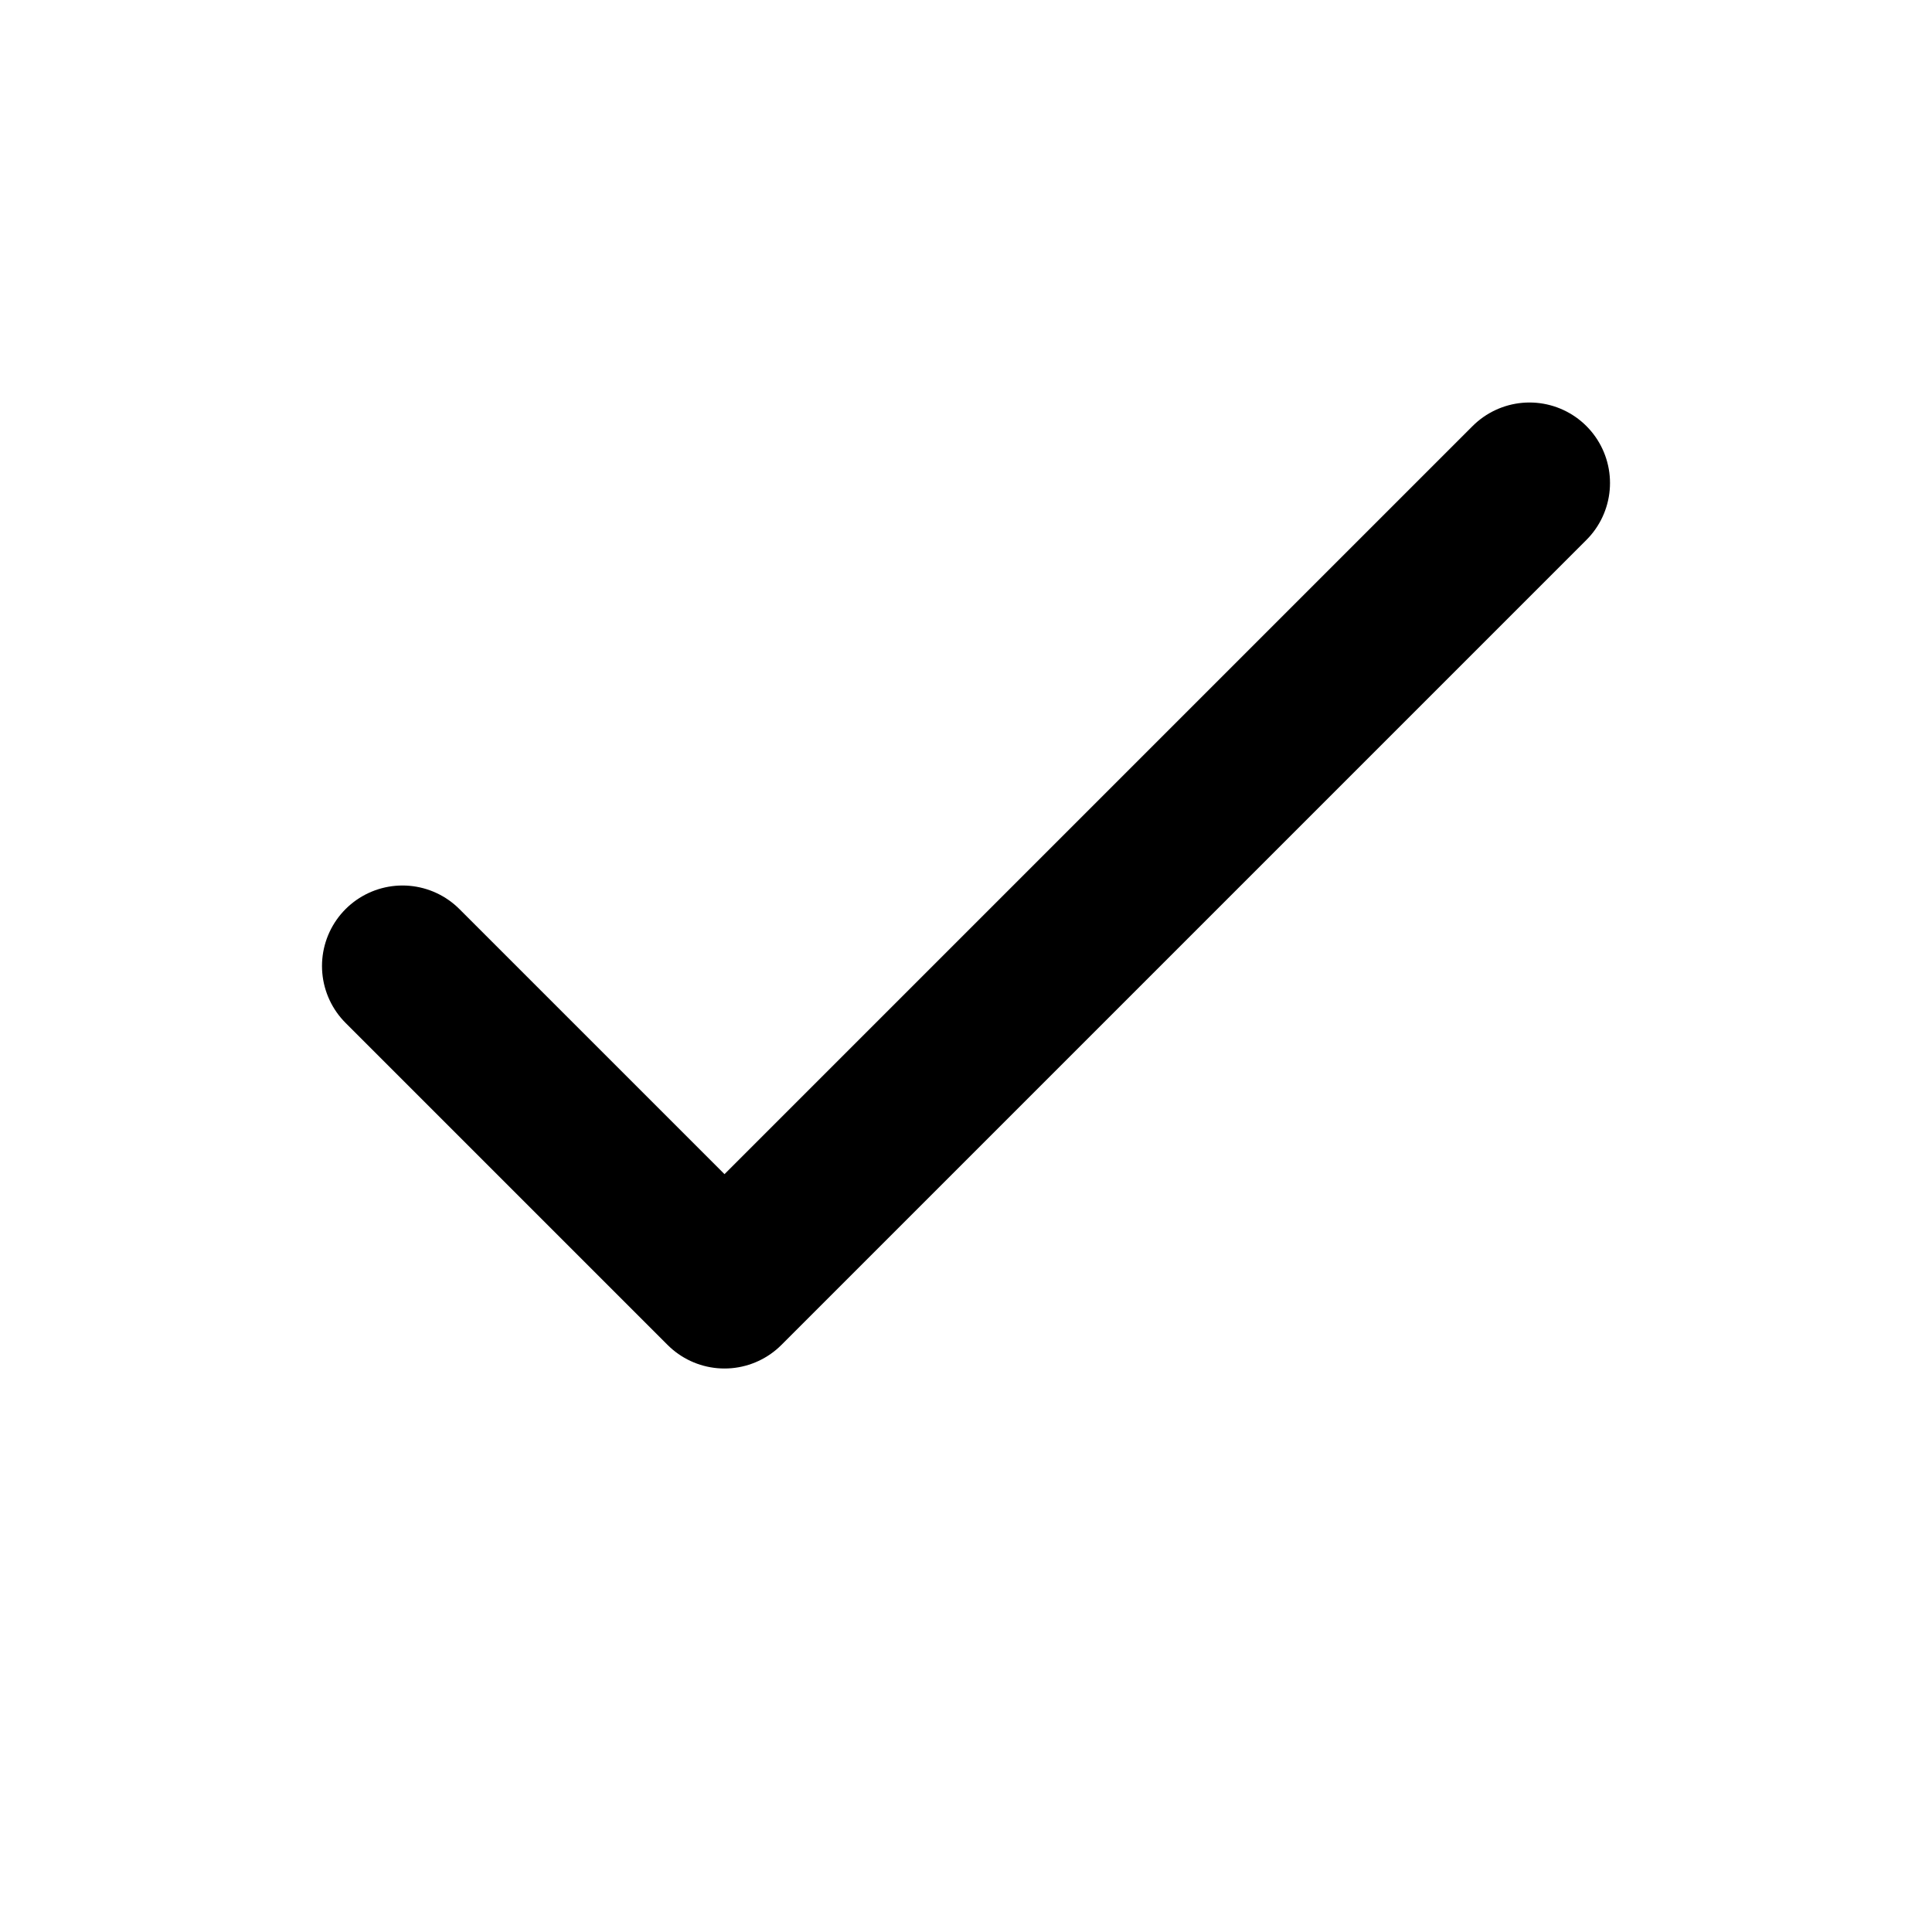
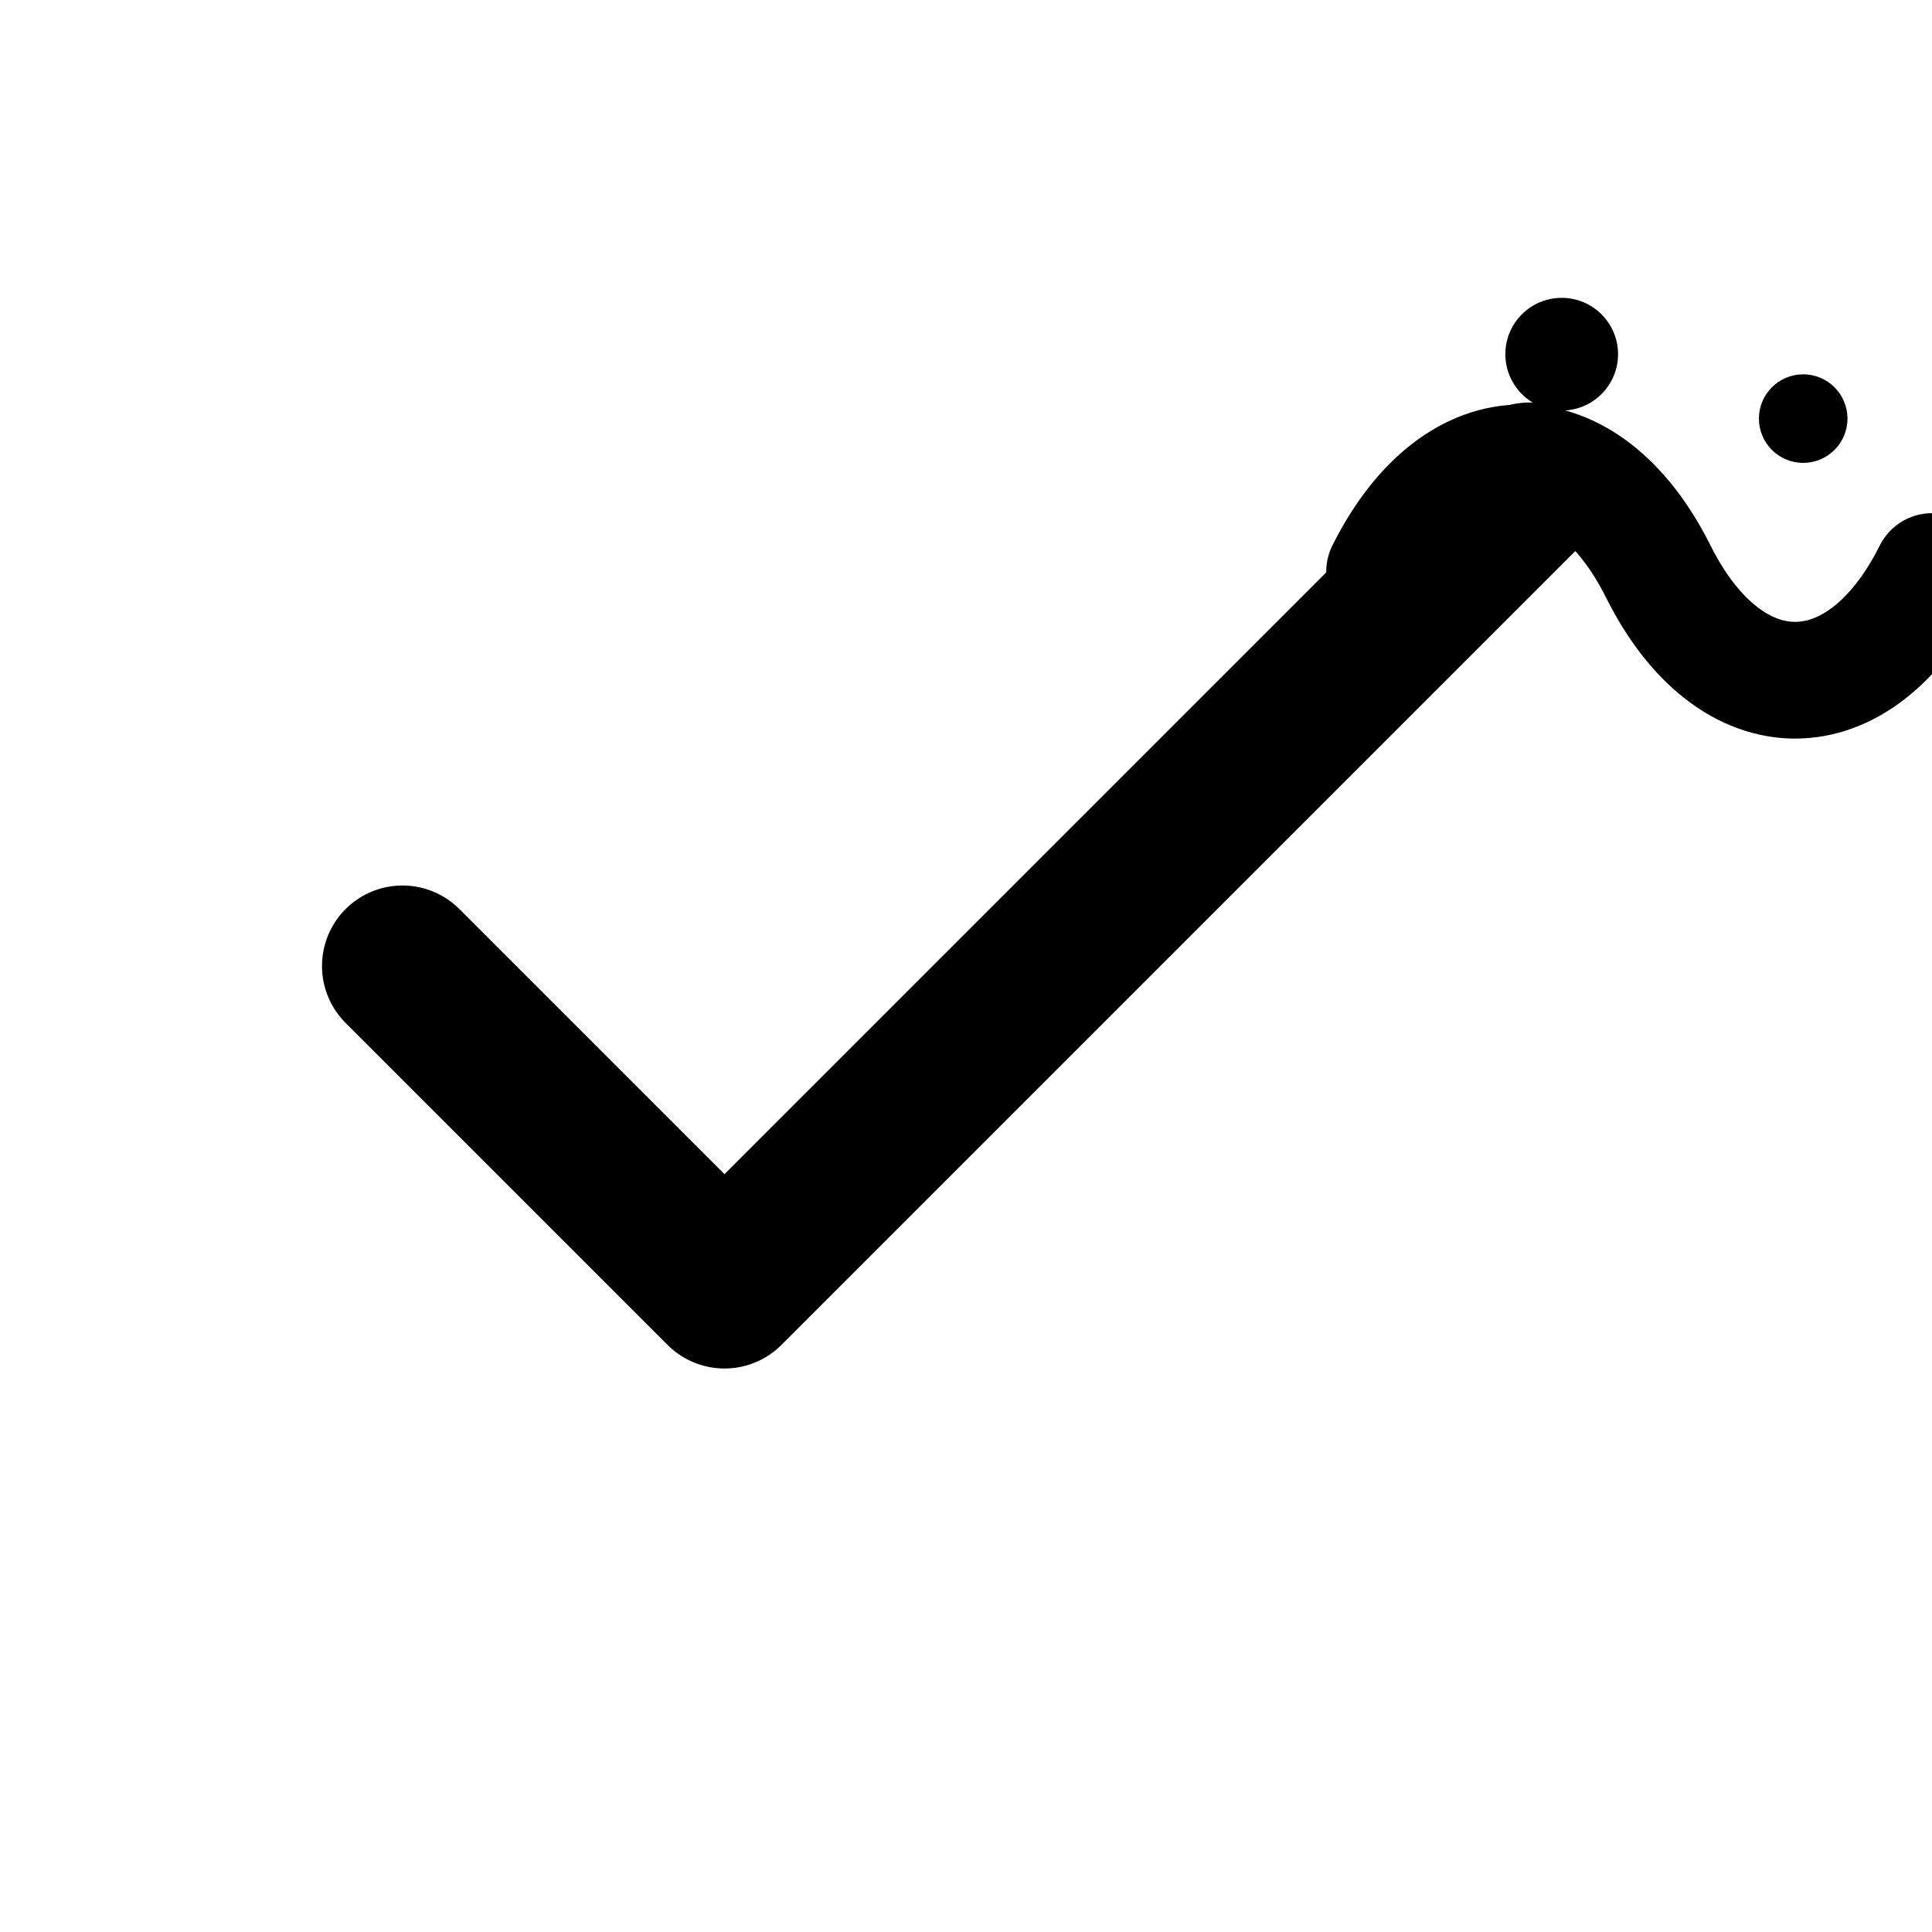
- <svg xmlns="http://www.w3.org/2000/svg" viewBox="0 0 24 24" fill="none" stroke="#000000" stroke-width="2" stroke-linecap="round" stroke-linejoin="round" role="img" aria-label="check icon">
+ <svg xmlns="http://www.w3.org/2000/svg" viewBox="0 0 24 24" fill="none" stroke="#000000" stroke-width="2" stroke-linecap="round" stroke-linejoin="round" role="img" aria-labelledby="title desc">
  <path d="m5 12 4 4L19 6" />
+   <g id="binzeo-signature" aria-label="Binzeo signature">
+     <path d="M17.2 7.1c.9-1.8 2.5-1.8 3.4 0s2.5 1.8 3.4 0" stroke-width="1.45" />
+     <circle cx="19.4" cy="4.4" r="0.7" fill="#000000" stroke="none" />
+     <circle cx="22.4" cy="5.2" r="0.55" fill="#000000" stroke="none" />
+     <circle cx="23.1" cy="8.2" r="0.45" fill="#000000" stroke="none" />
+   </g>
</svg>
